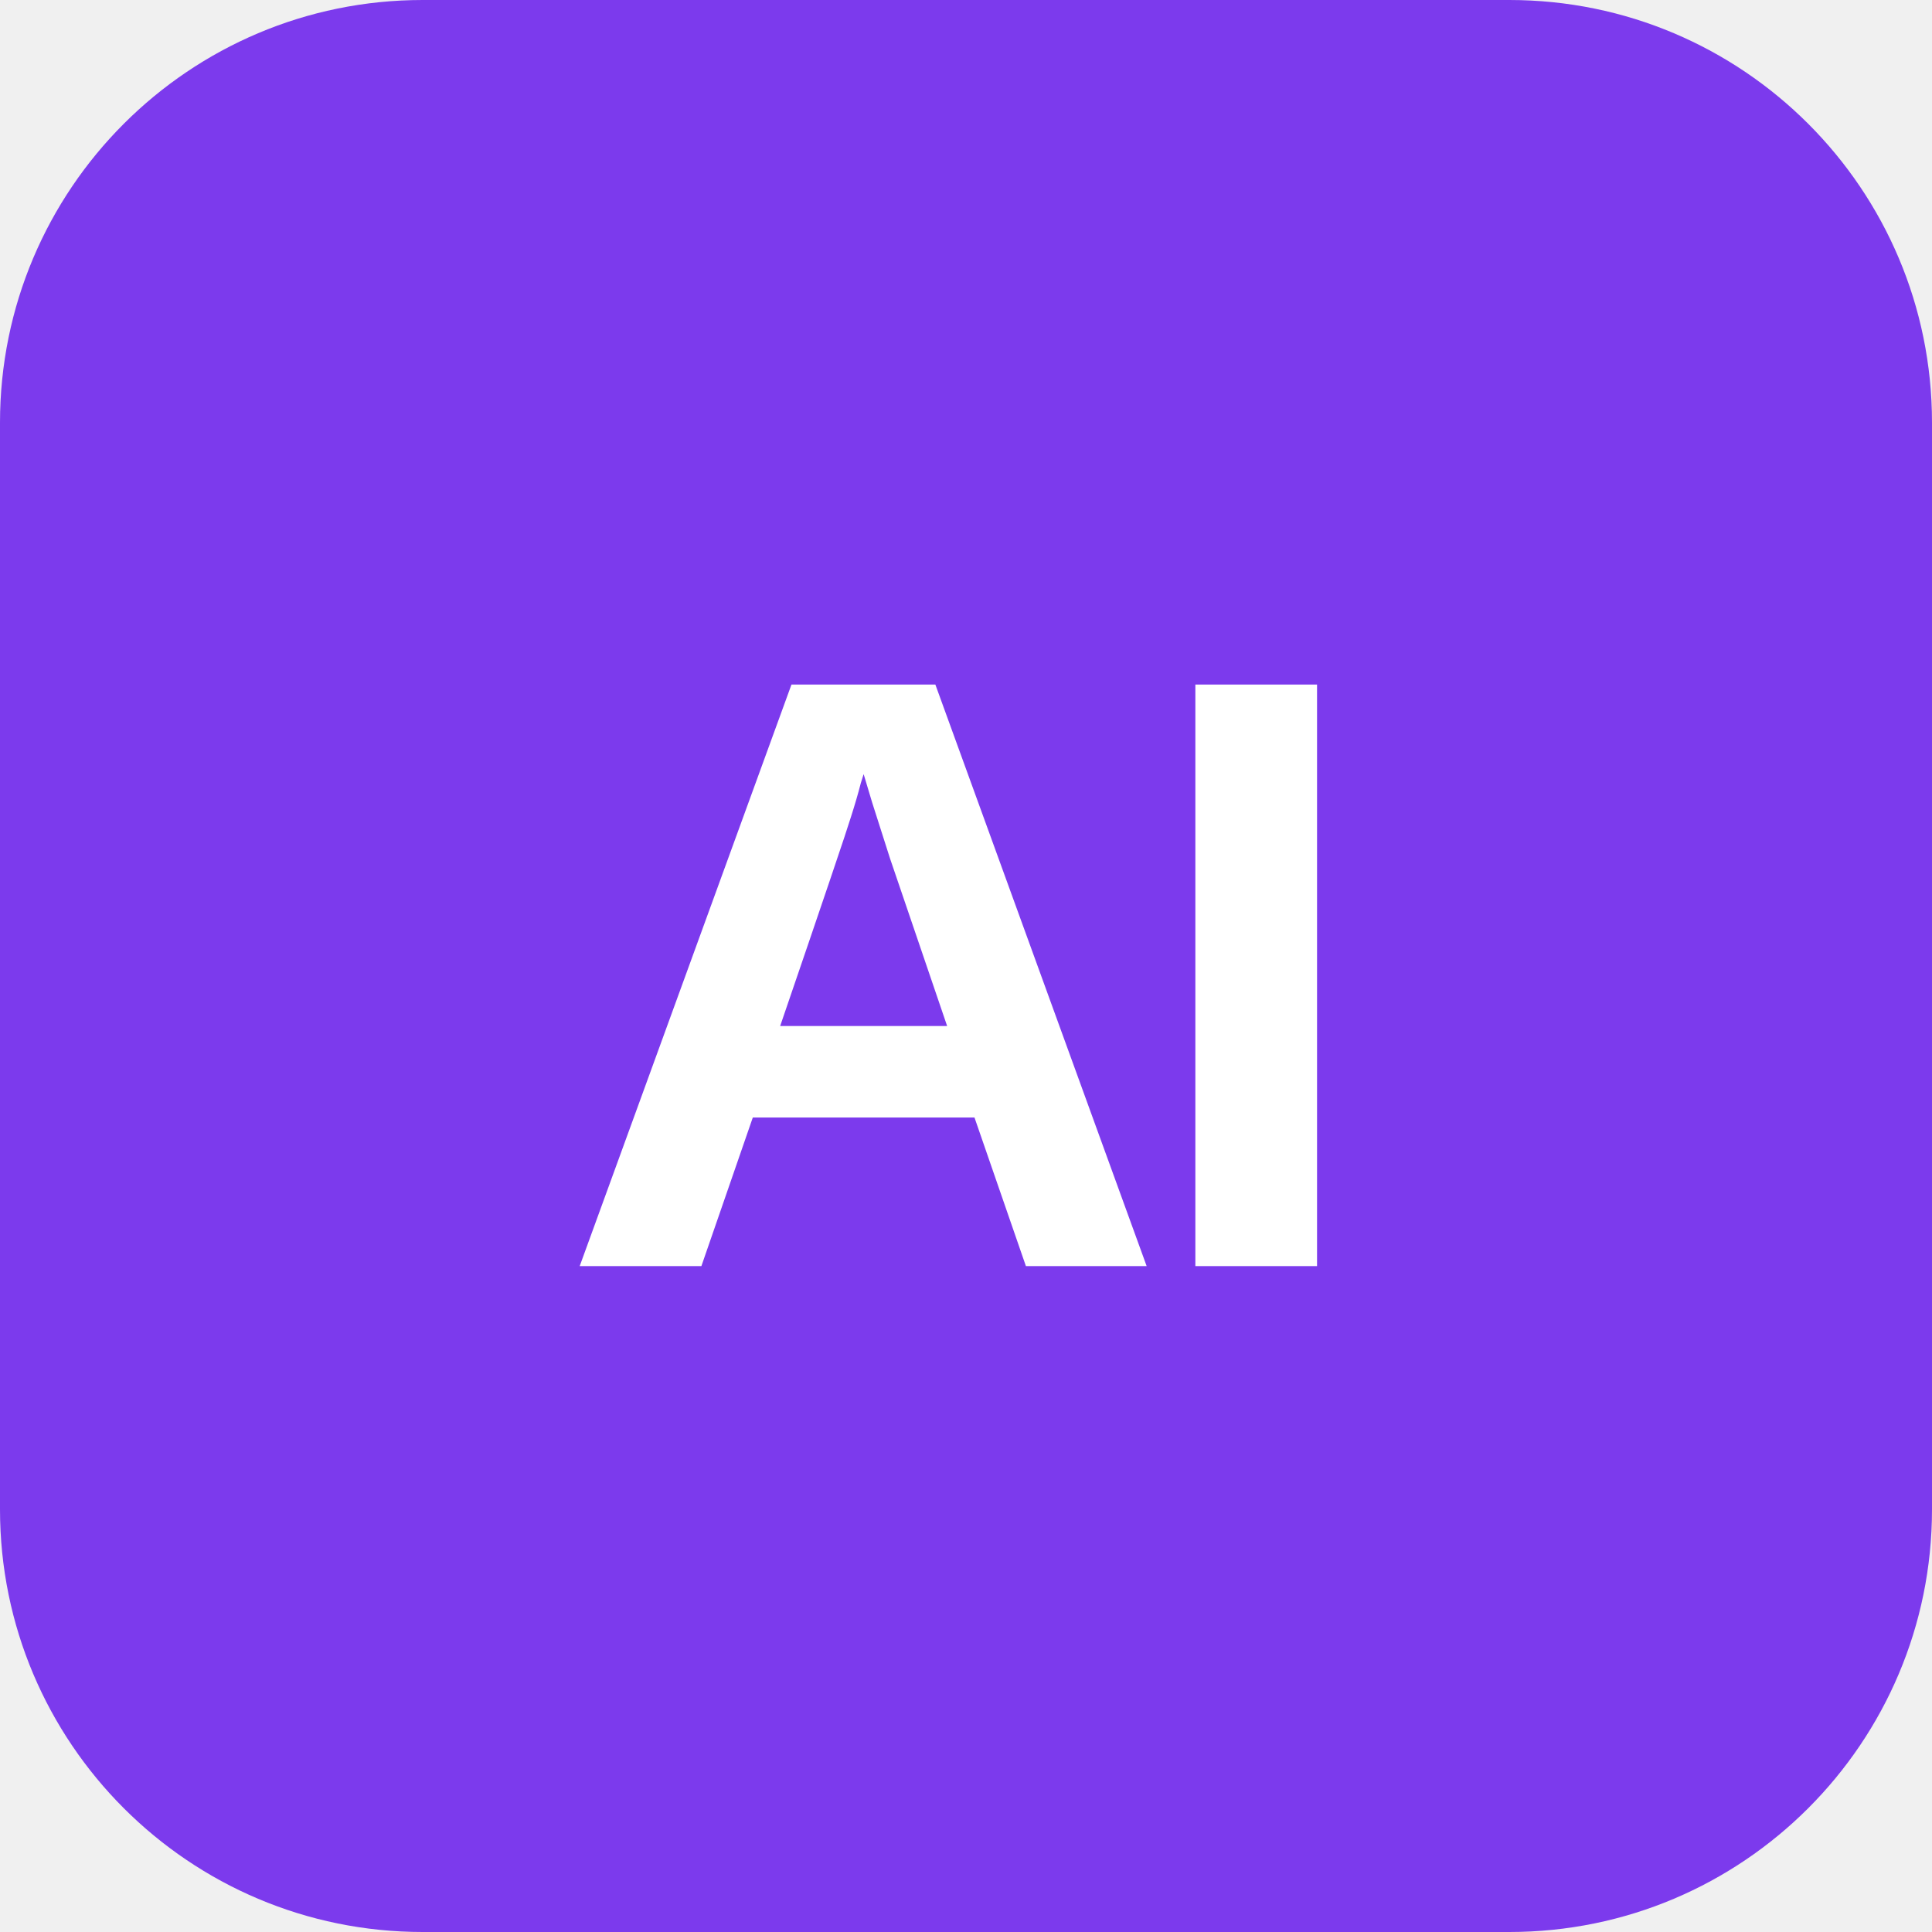
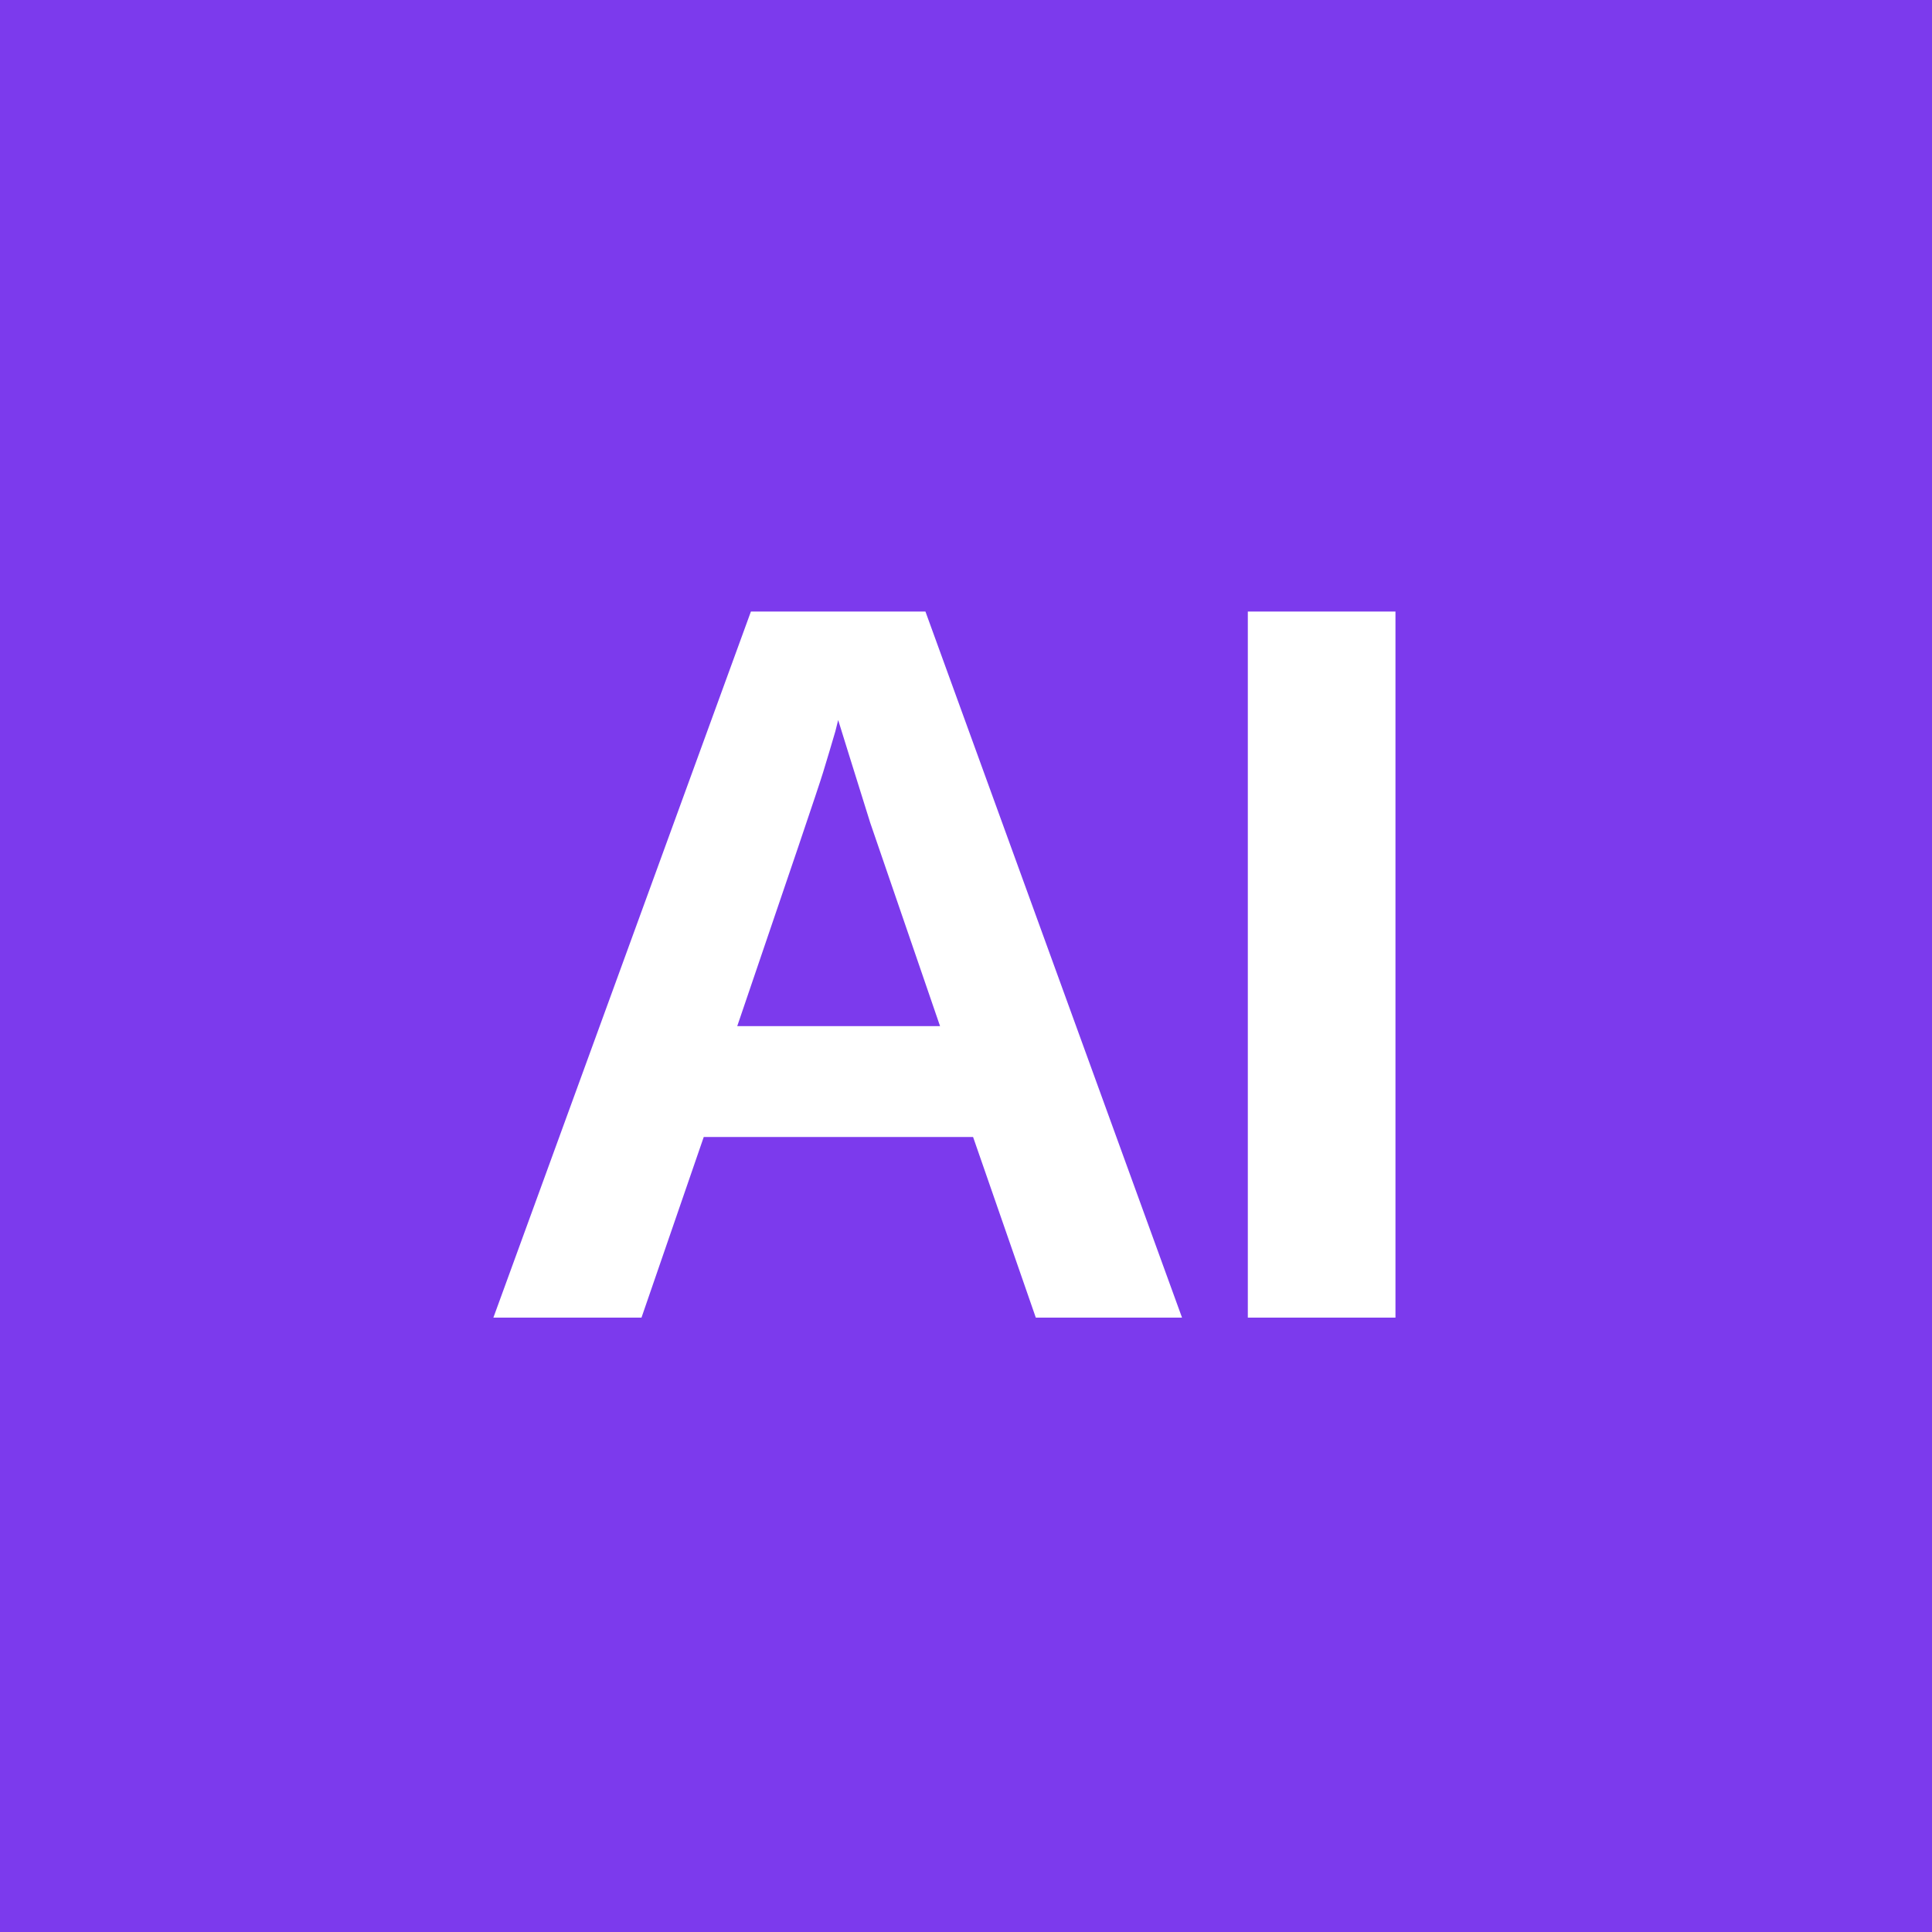
<svg xmlns="http://www.w3.org/2000/svg" width="64" height="64" viewBox="0 0 64 64" role="img" aria-label="AI">
-   <rect width="64" height="64" rx="14" fill="#7C3AED" />
-   <text x="32" y="34" text-anchor="middle" dominant-baseline="middle" font-family="Arial, Helvetica, sans-serif" font-size="28" font-weight="700" letter-spacing="-1" fill="#FFFFFF">
+   <rect width="64" height="64" fill="#7C3AED" />
+   <text x="32" y="34" text-anchor="middle" dominant-baseline="middle" font-family="Arial, Helvetica, sans-serif" font-size="34" font-weight="700" letter-spacing="-1" fill="#FFFFFF">
    AI
  </text>
</svg>
